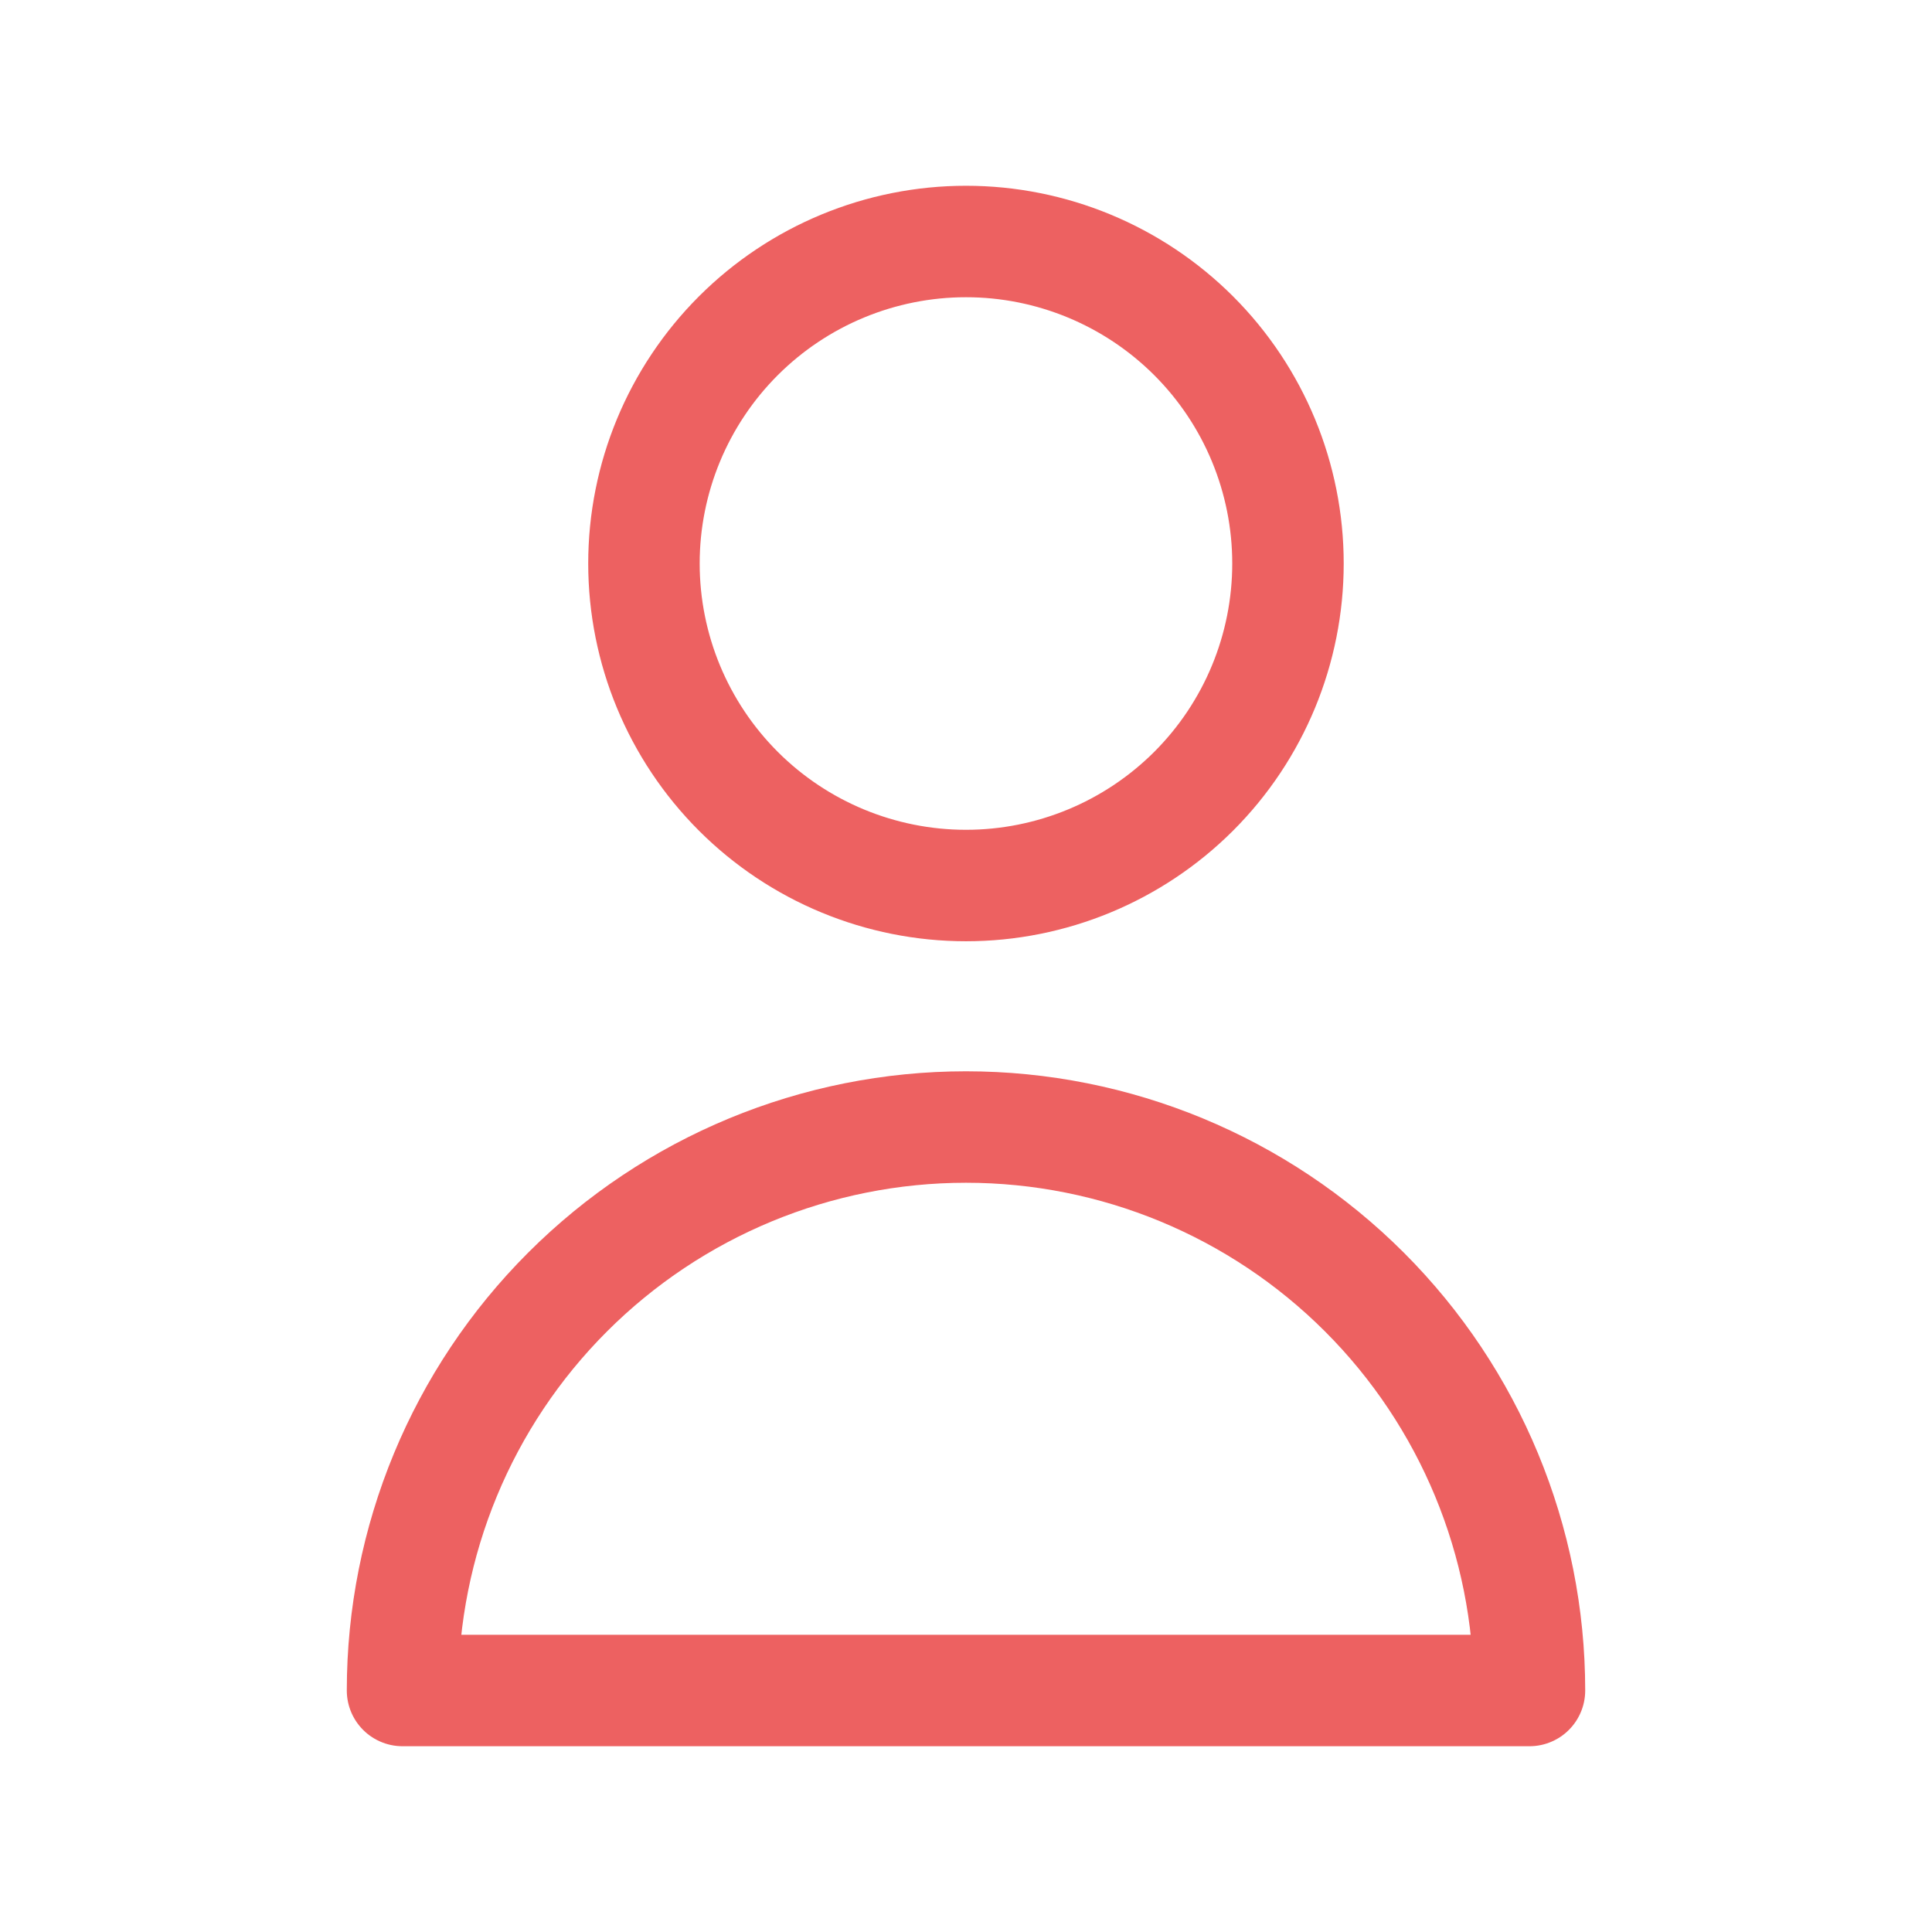
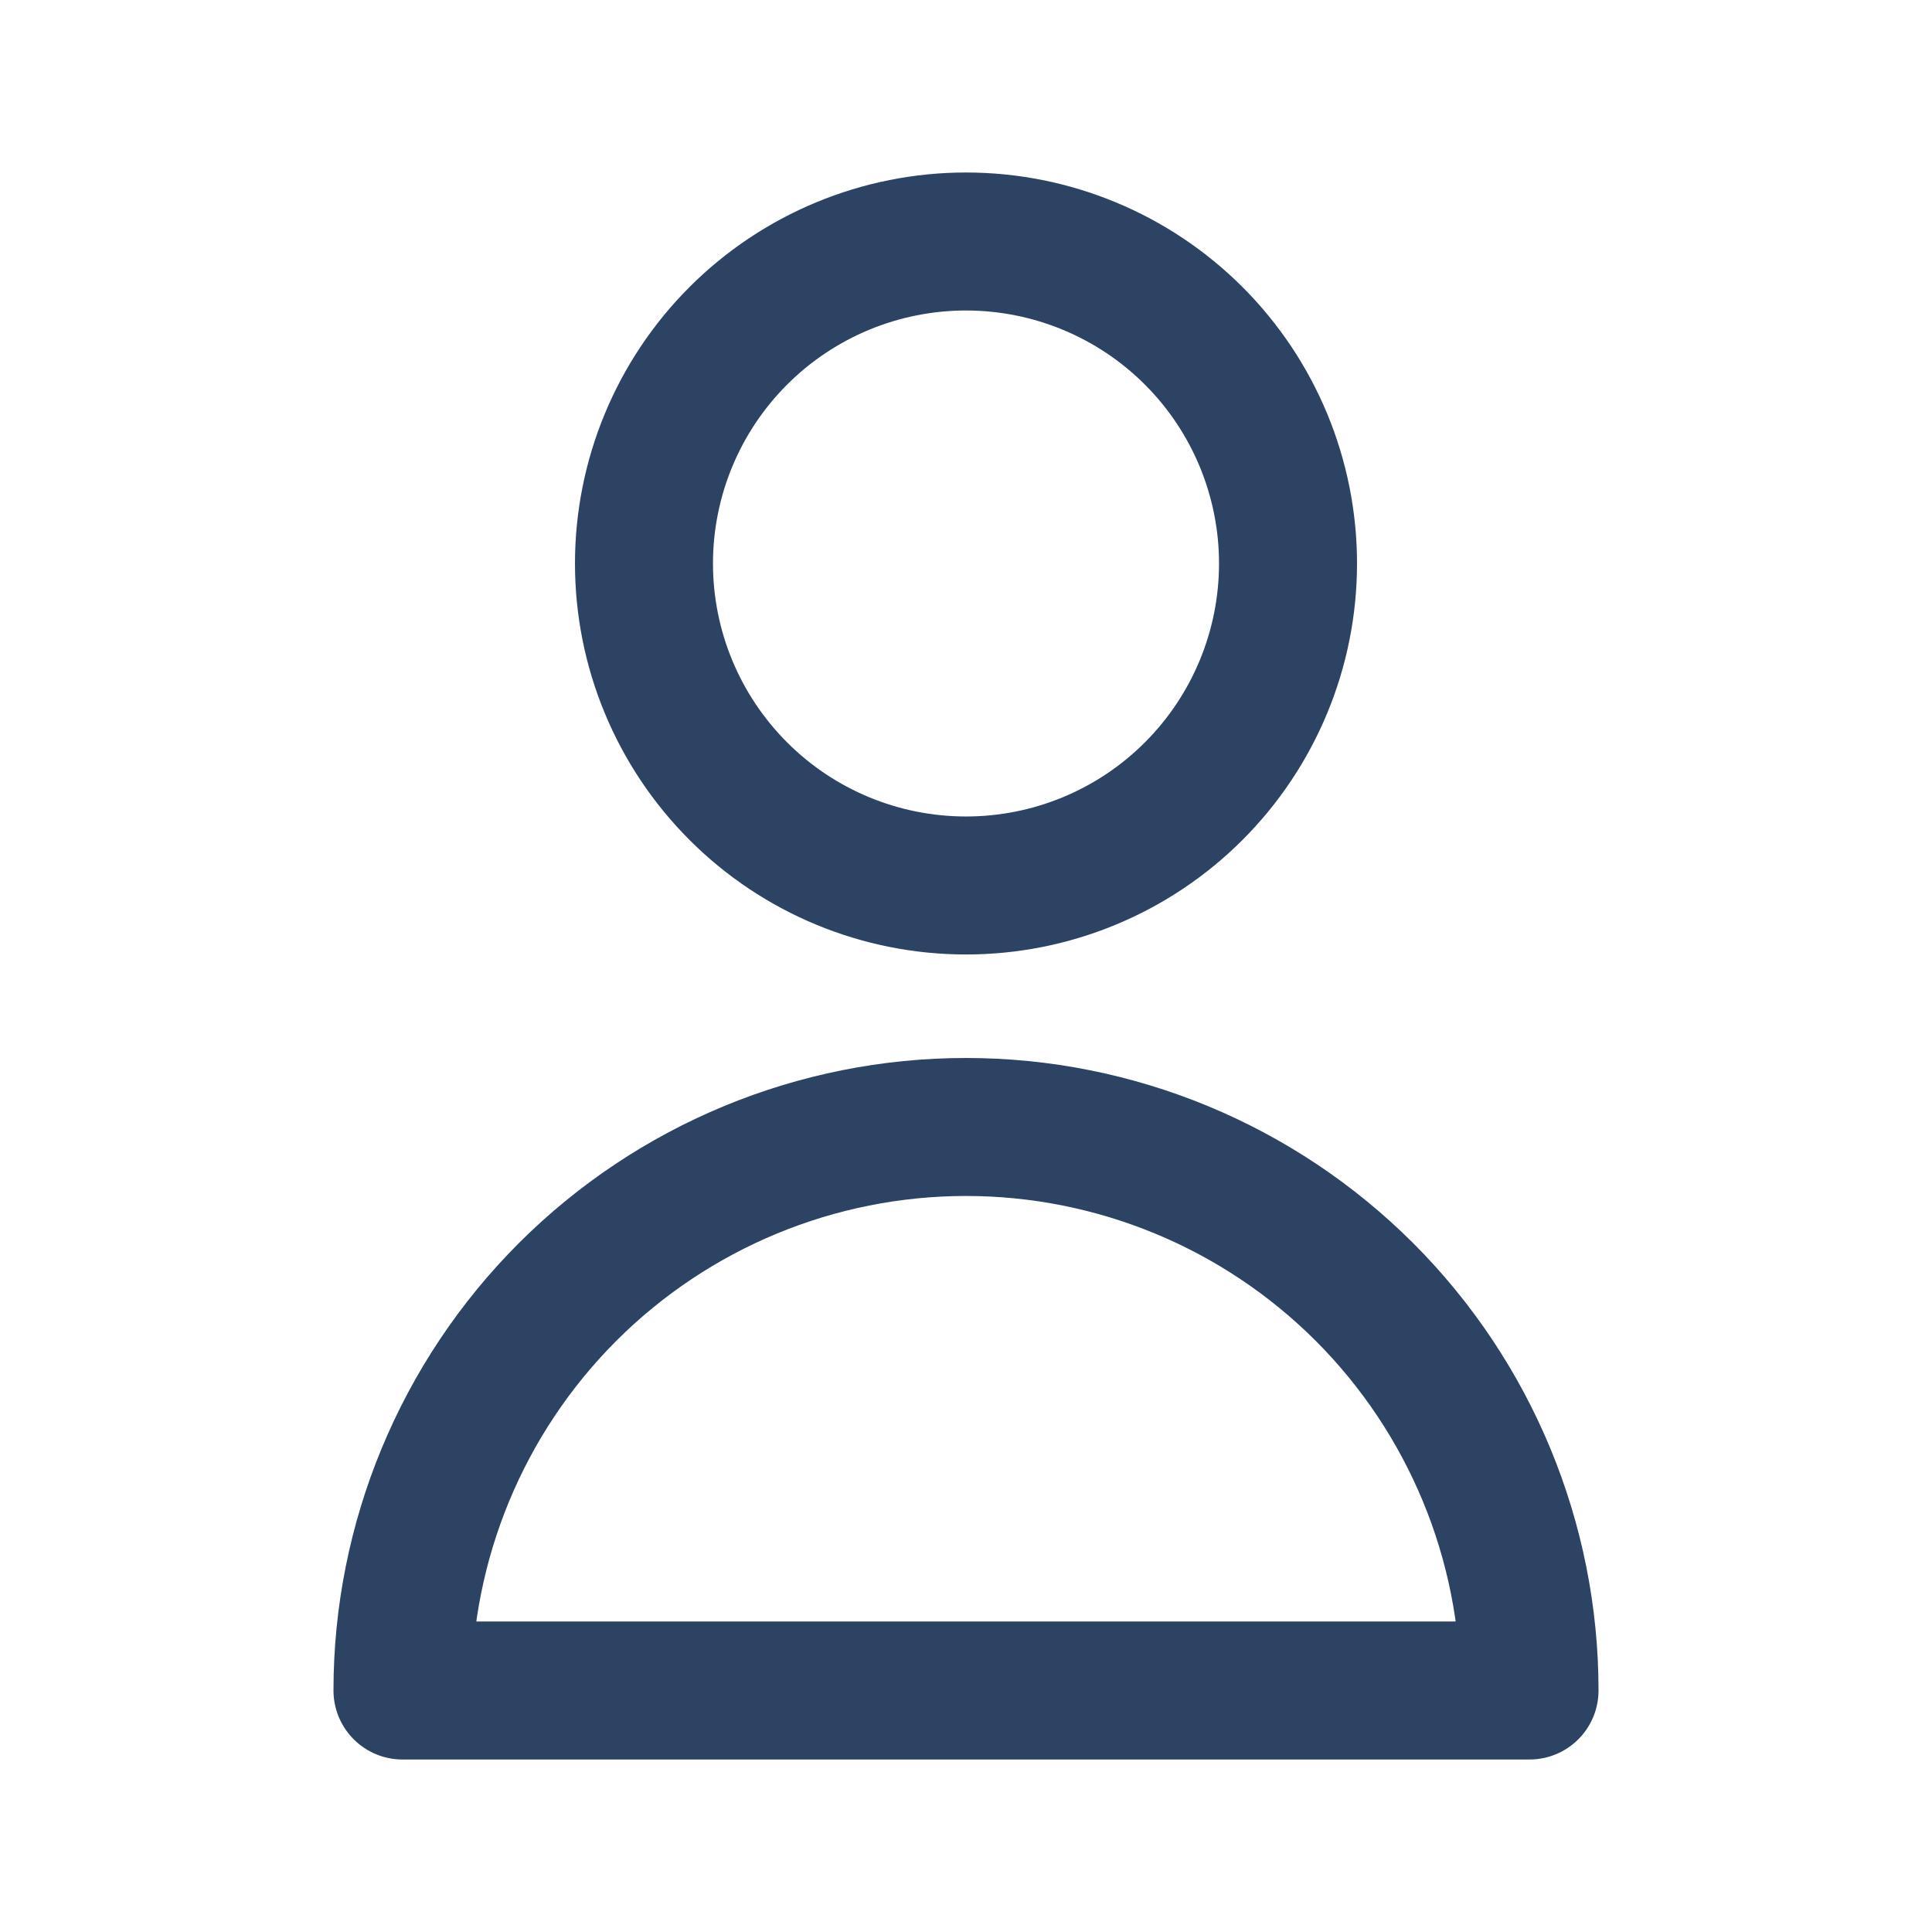
- <svg xmlns="http://www.w3.org/2000/svg" width="26" height="26" viewBox="0 0 26 26" fill="none">
-   <path d="M17.333 7.583C17.333 8.733 16.877 9.835 16.064 10.648C15.251 11.46 14.149 11.917 13 11.917C11.851 11.917 10.748 11.46 9.936 10.648C9.123 9.835 8.666 8.733 8.666 7.583C8.666 6.434 9.123 5.332 9.936 4.519C10.748 3.707 11.851 3.25 13 3.25C14.149 3.25 15.251 3.707 16.064 4.519C16.877 5.332 17.333 6.434 17.333 7.583V7.583ZM13 15.167C10.989 15.167 9.06 15.966 7.638 17.388C6.215 18.81 5.417 20.739 5.417 22.75H20.583C20.583 20.739 19.784 18.81 18.362 17.388C16.94 15.966 15.011 15.167 13 15.167V15.167Z" stroke="#ED6161" stroke-width="1.5" stroke-linecap="round" stroke-linejoin="round" />
+ <svg xmlns="http://www.w3.org/2000/svg" width="28" height="28" viewBox="0 0 28 28" fill="none">
+   <path d="M18.667 8.167C18.667 9.404 18.175 10.591 17.3 11.466C16.425 12.342 15.238 12.833 14 12.833C12.762 12.833 11.575 12.342 10.7 11.466C9.825 10.591 9.333 9.404 9.333 8.167C9.333 6.929 9.825 5.742 10.7 4.867C11.575 3.992 12.762 3.5 14 3.5C15.238 3.5 16.425 3.992 17.3 4.867C18.175 5.742 18.667 6.929 18.667 8.167V8.167ZM14 16.333C11.834 16.333 9.757 17.194 8.225 18.725C6.694 20.257 5.833 22.334 5.833 24.5H22.167C22.167 22.334 21.306 20.257 19.775 18.725C18.243 17.194 16.166 16.333 14 16.333V16.333Z" stroke="#2C4364" stroke-width="2" stroke-linecap="round" stroke-linejoin="round" />
</svg>
